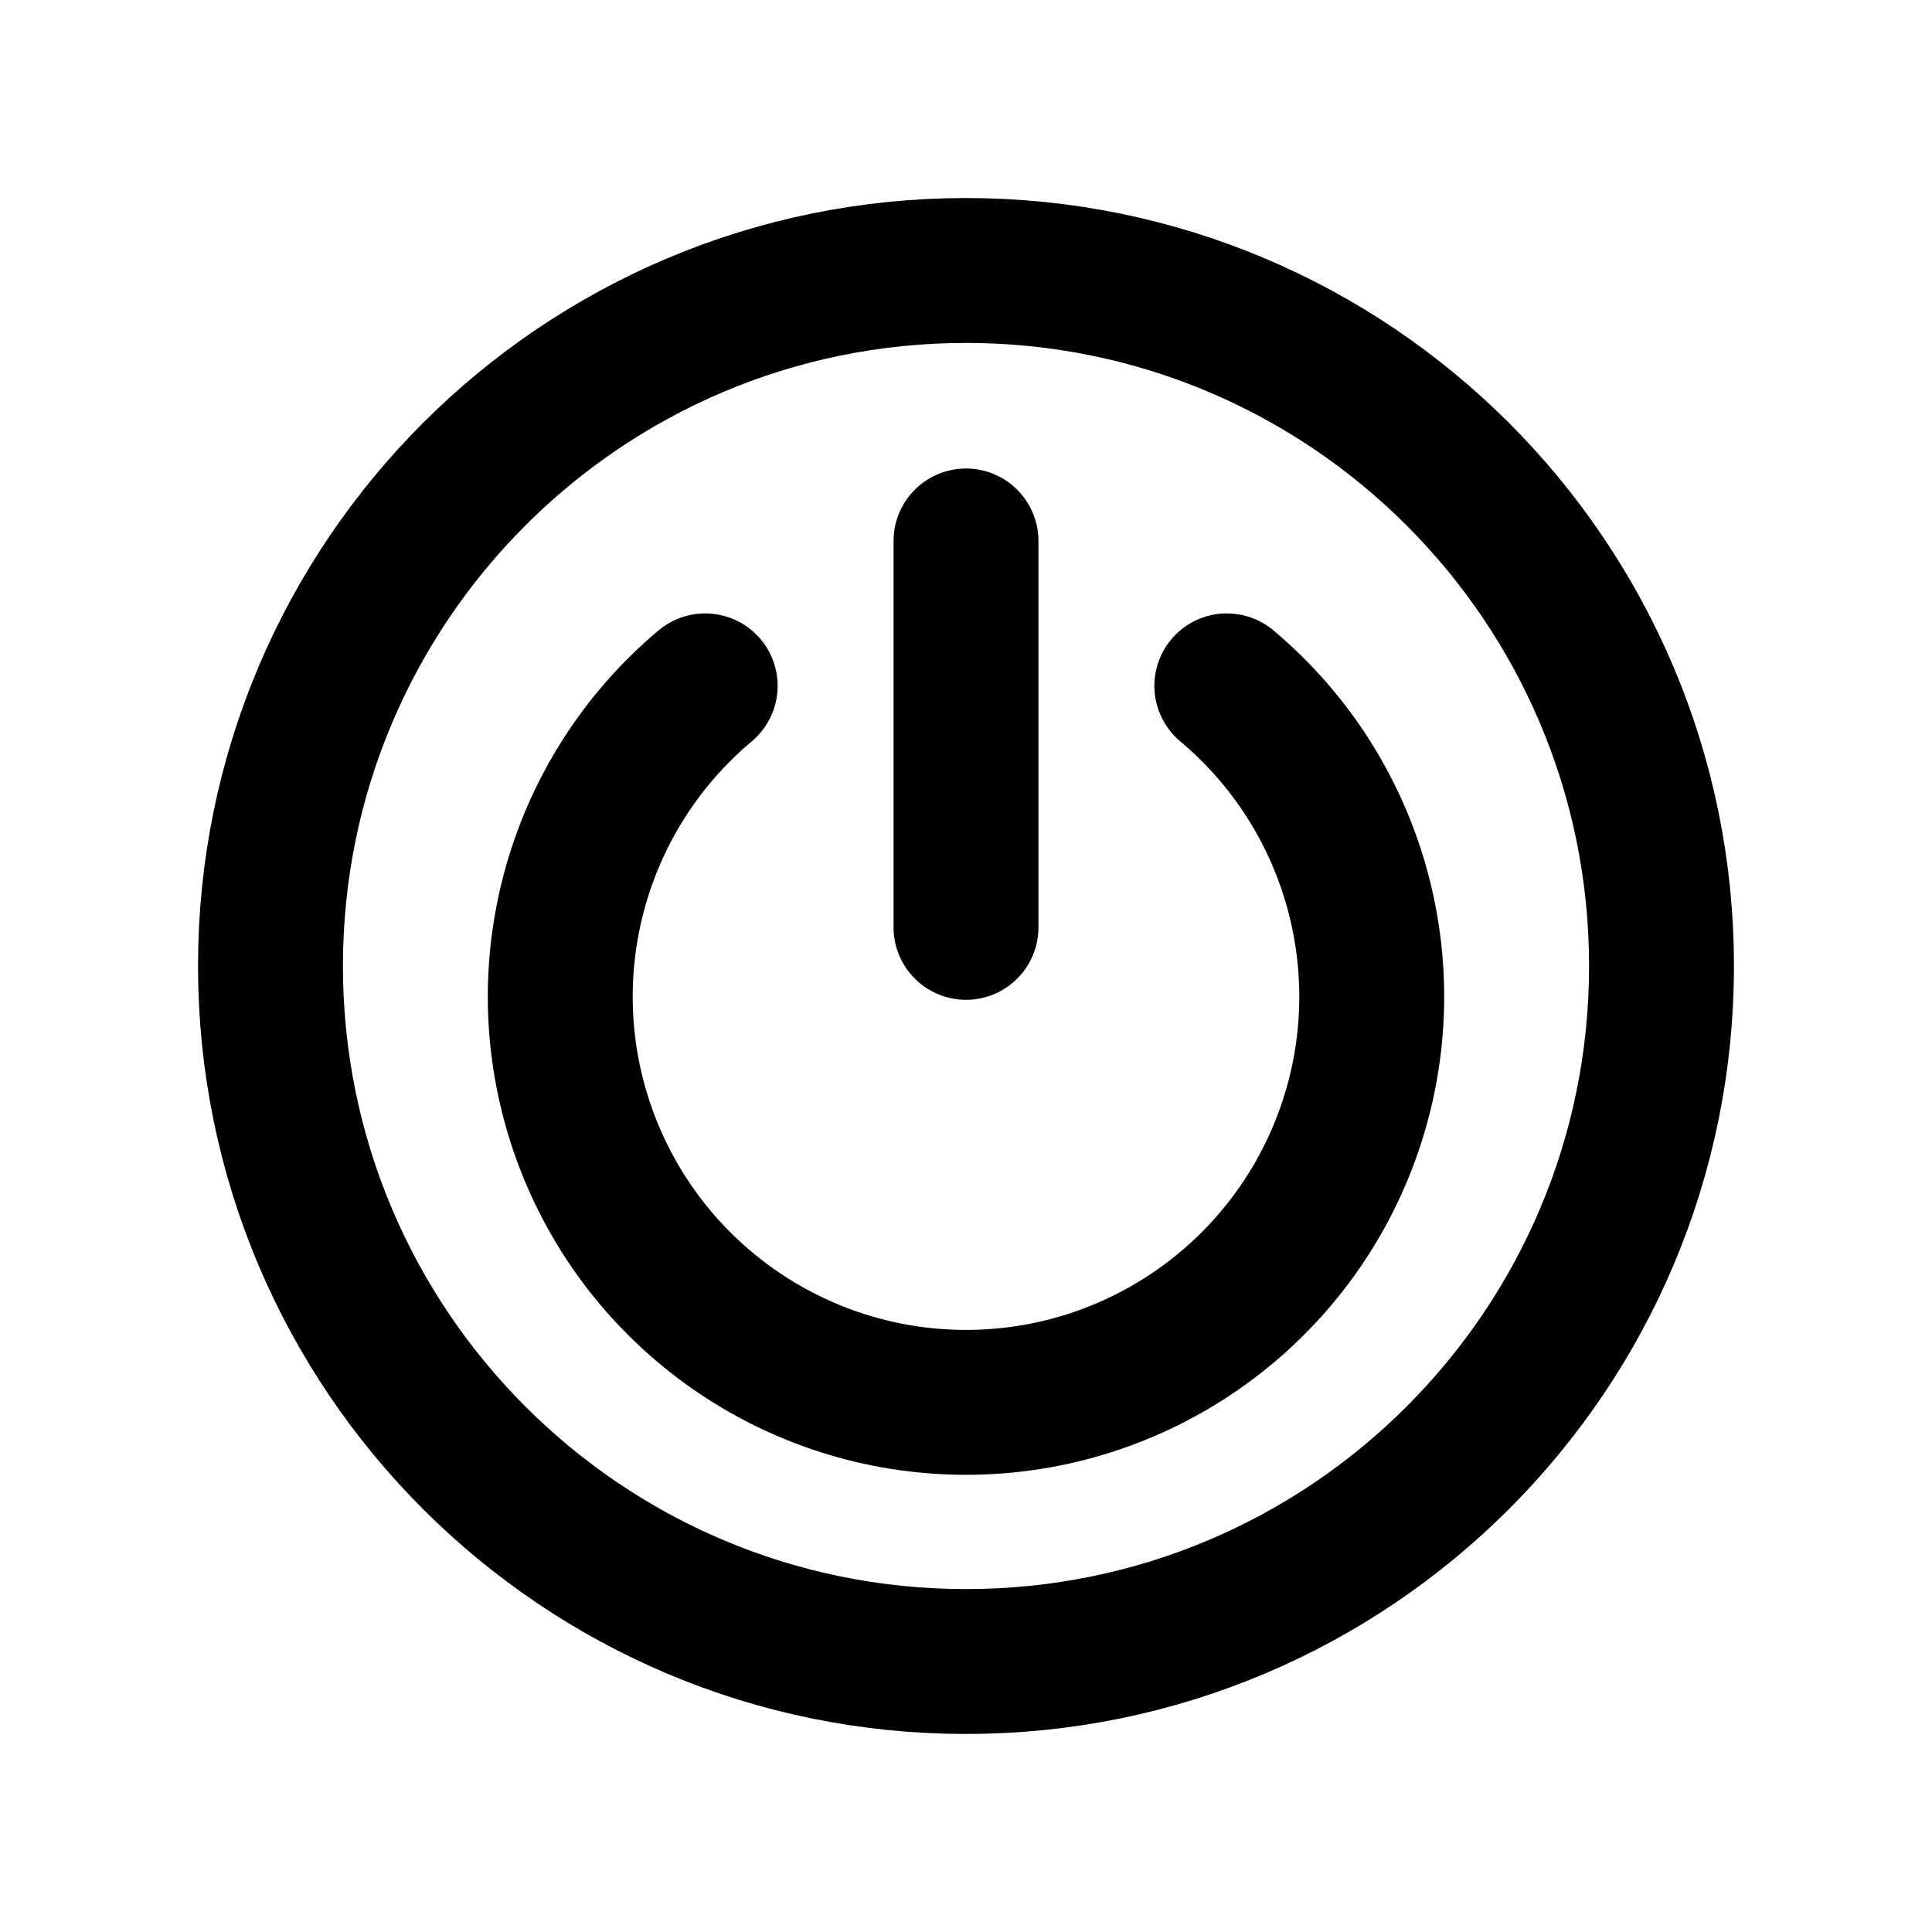
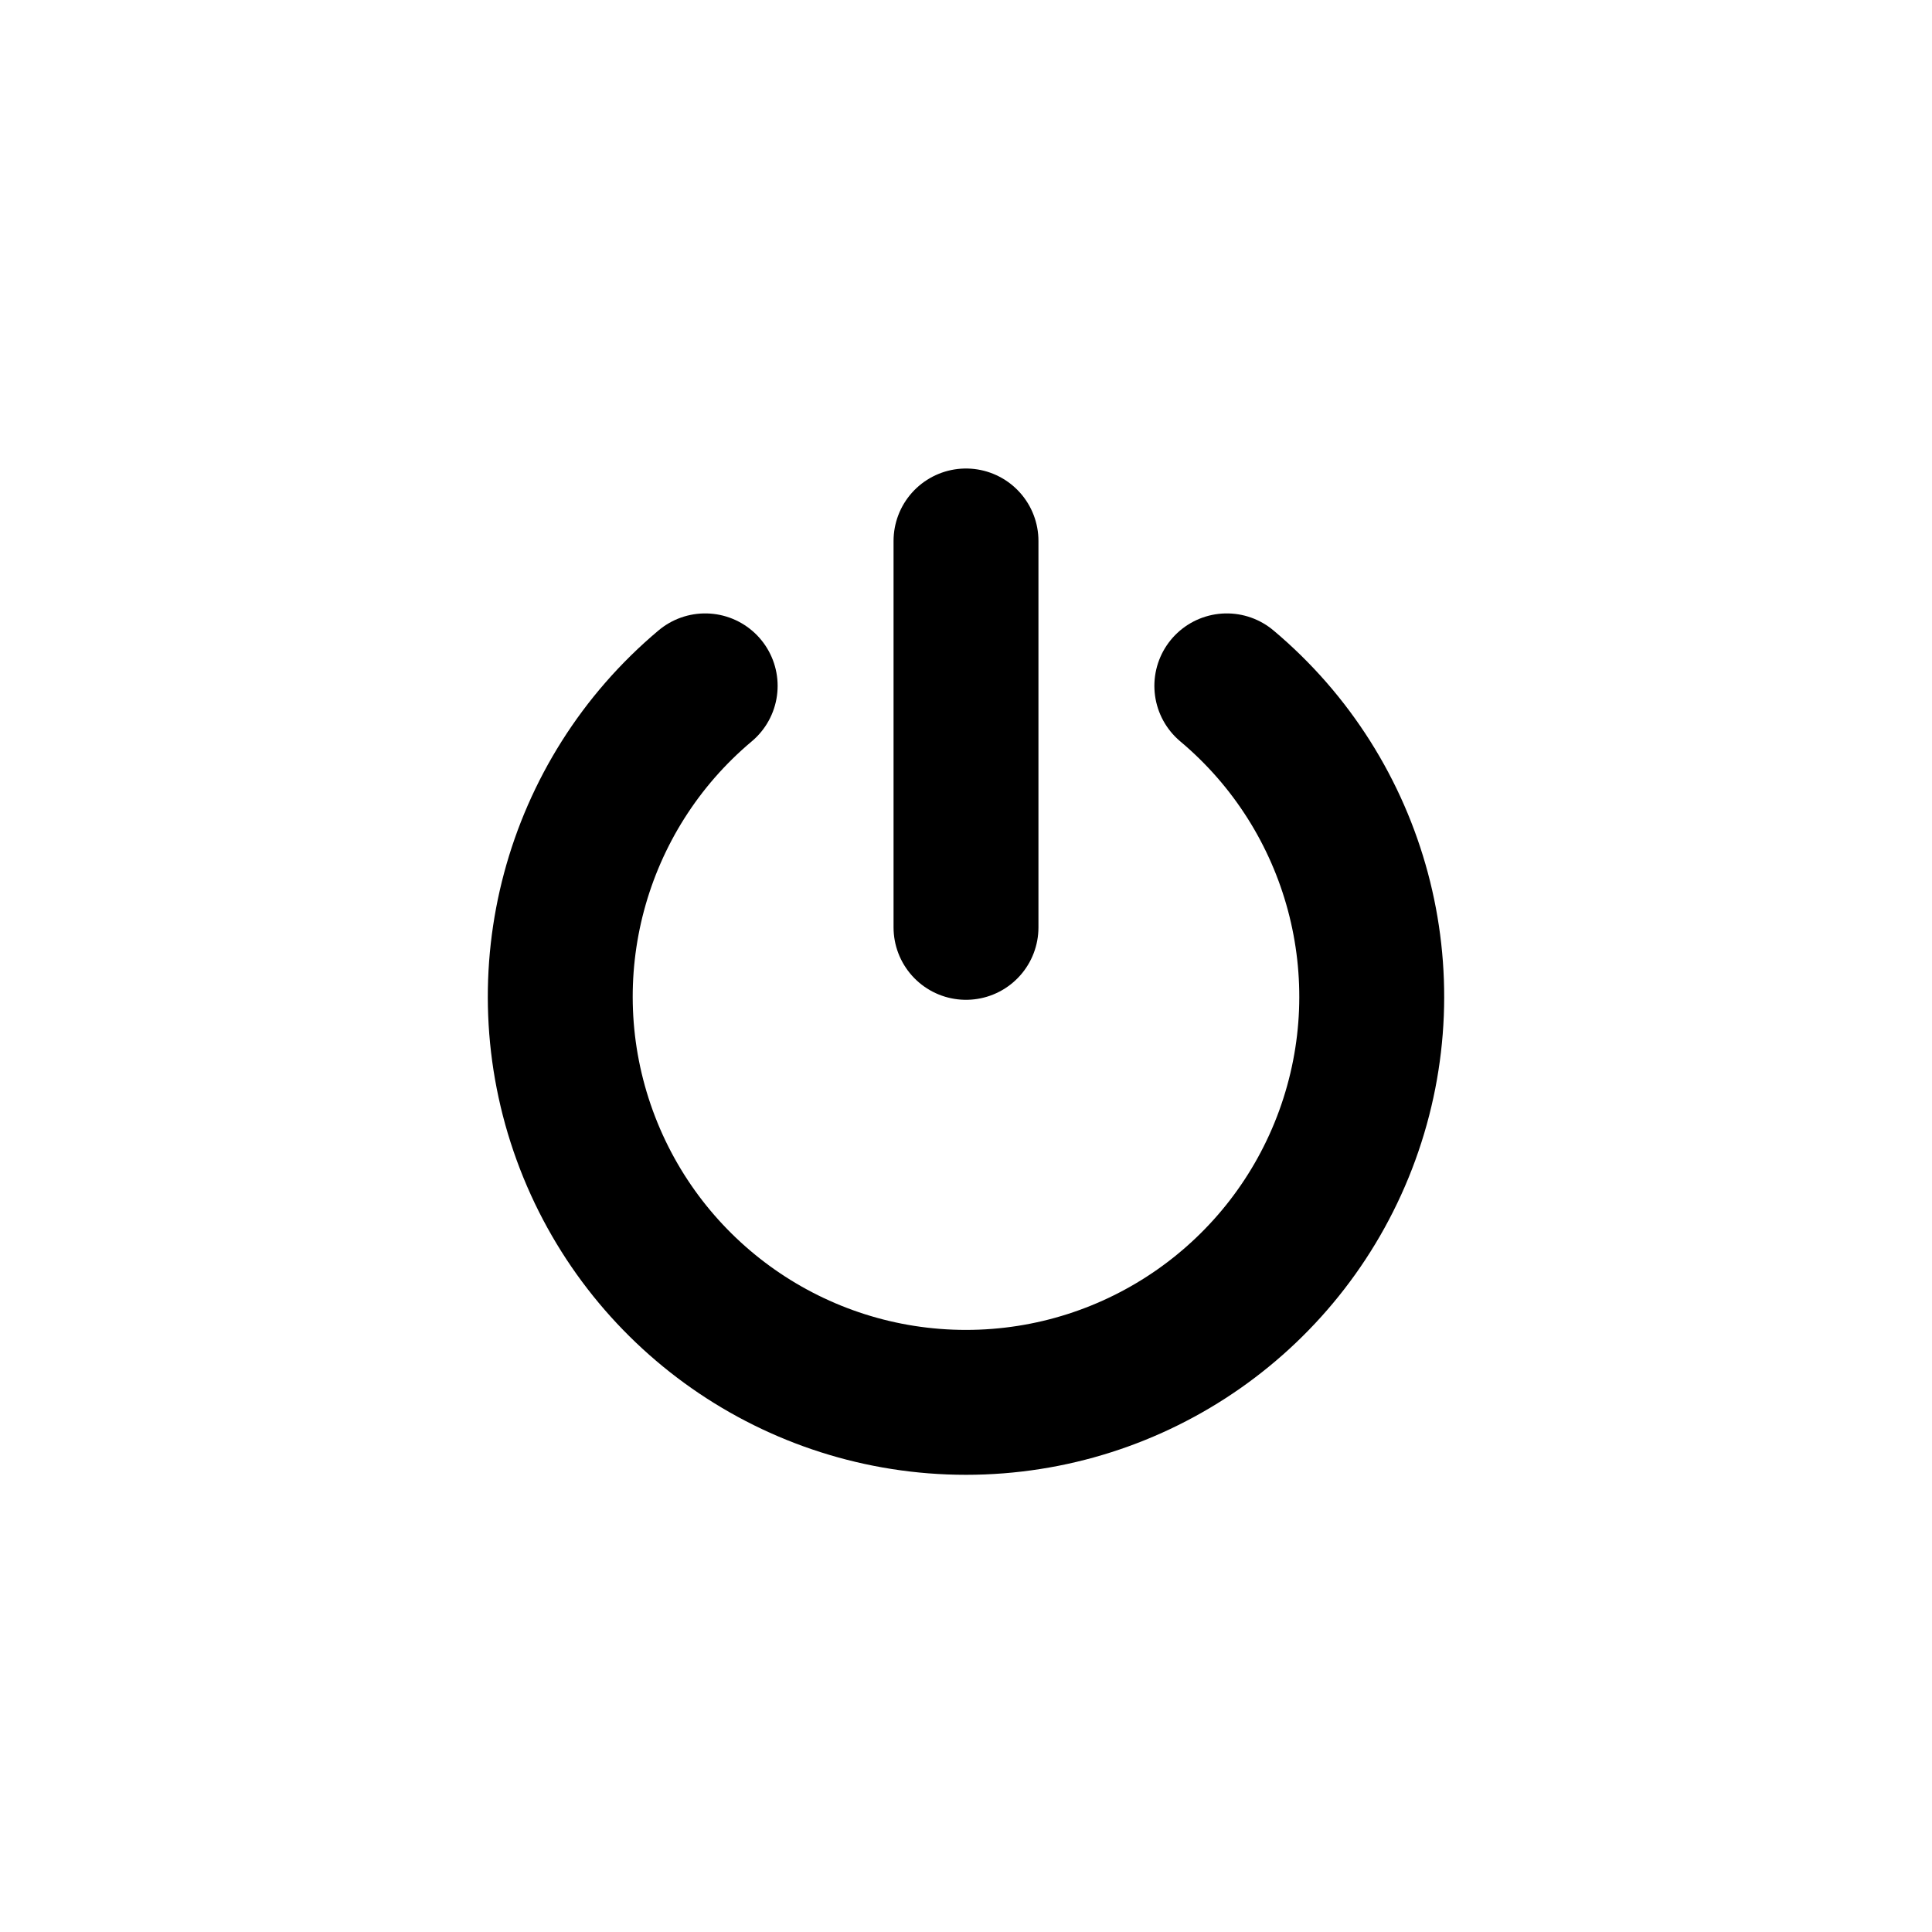
<svg xmlns="http://www.w3.org/2000/svg" viewBox="0 0 20 20" fill="none" stroke="currentColor" stroke-width="1.5" stroke-linecap="round" stroke-linejoin="round">
-   <circle cx="10" cy="10" r="7.2" />
  <path d="M7.3 7.1A4.2 4.2 0 1 0 12.7 7.1" />
  <path d="M10 5.6V9.6" />
</svg>
